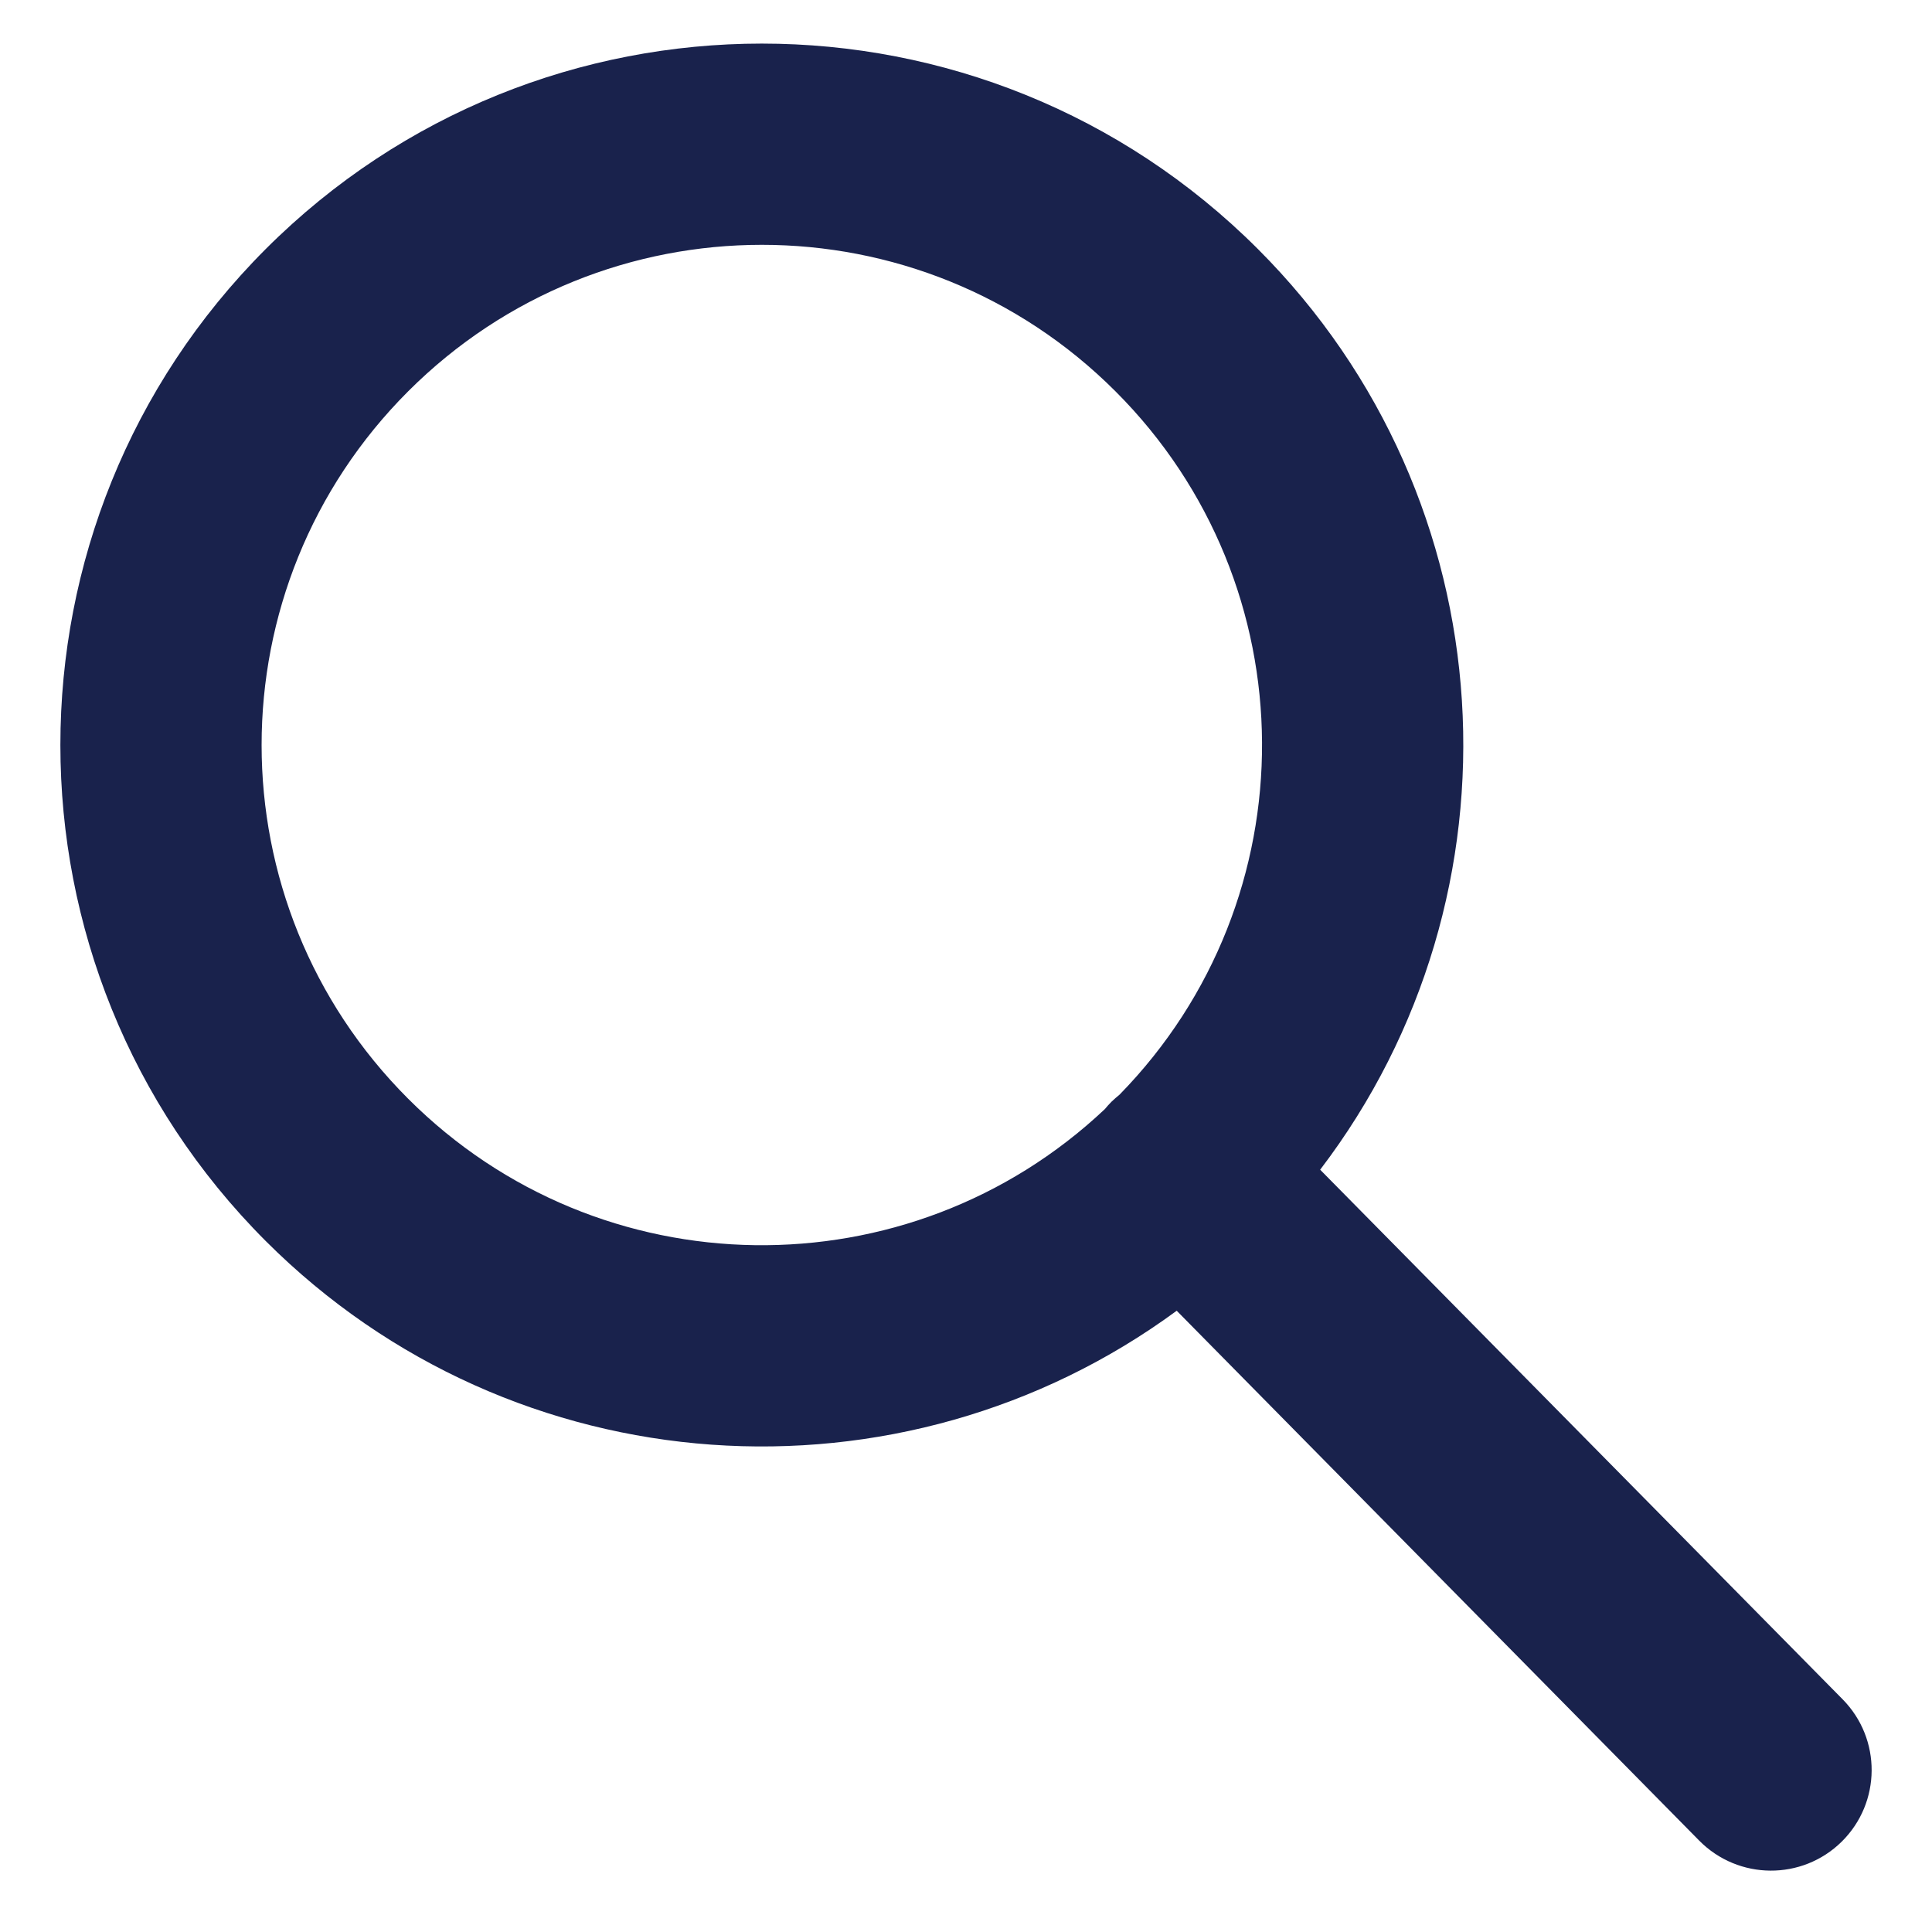
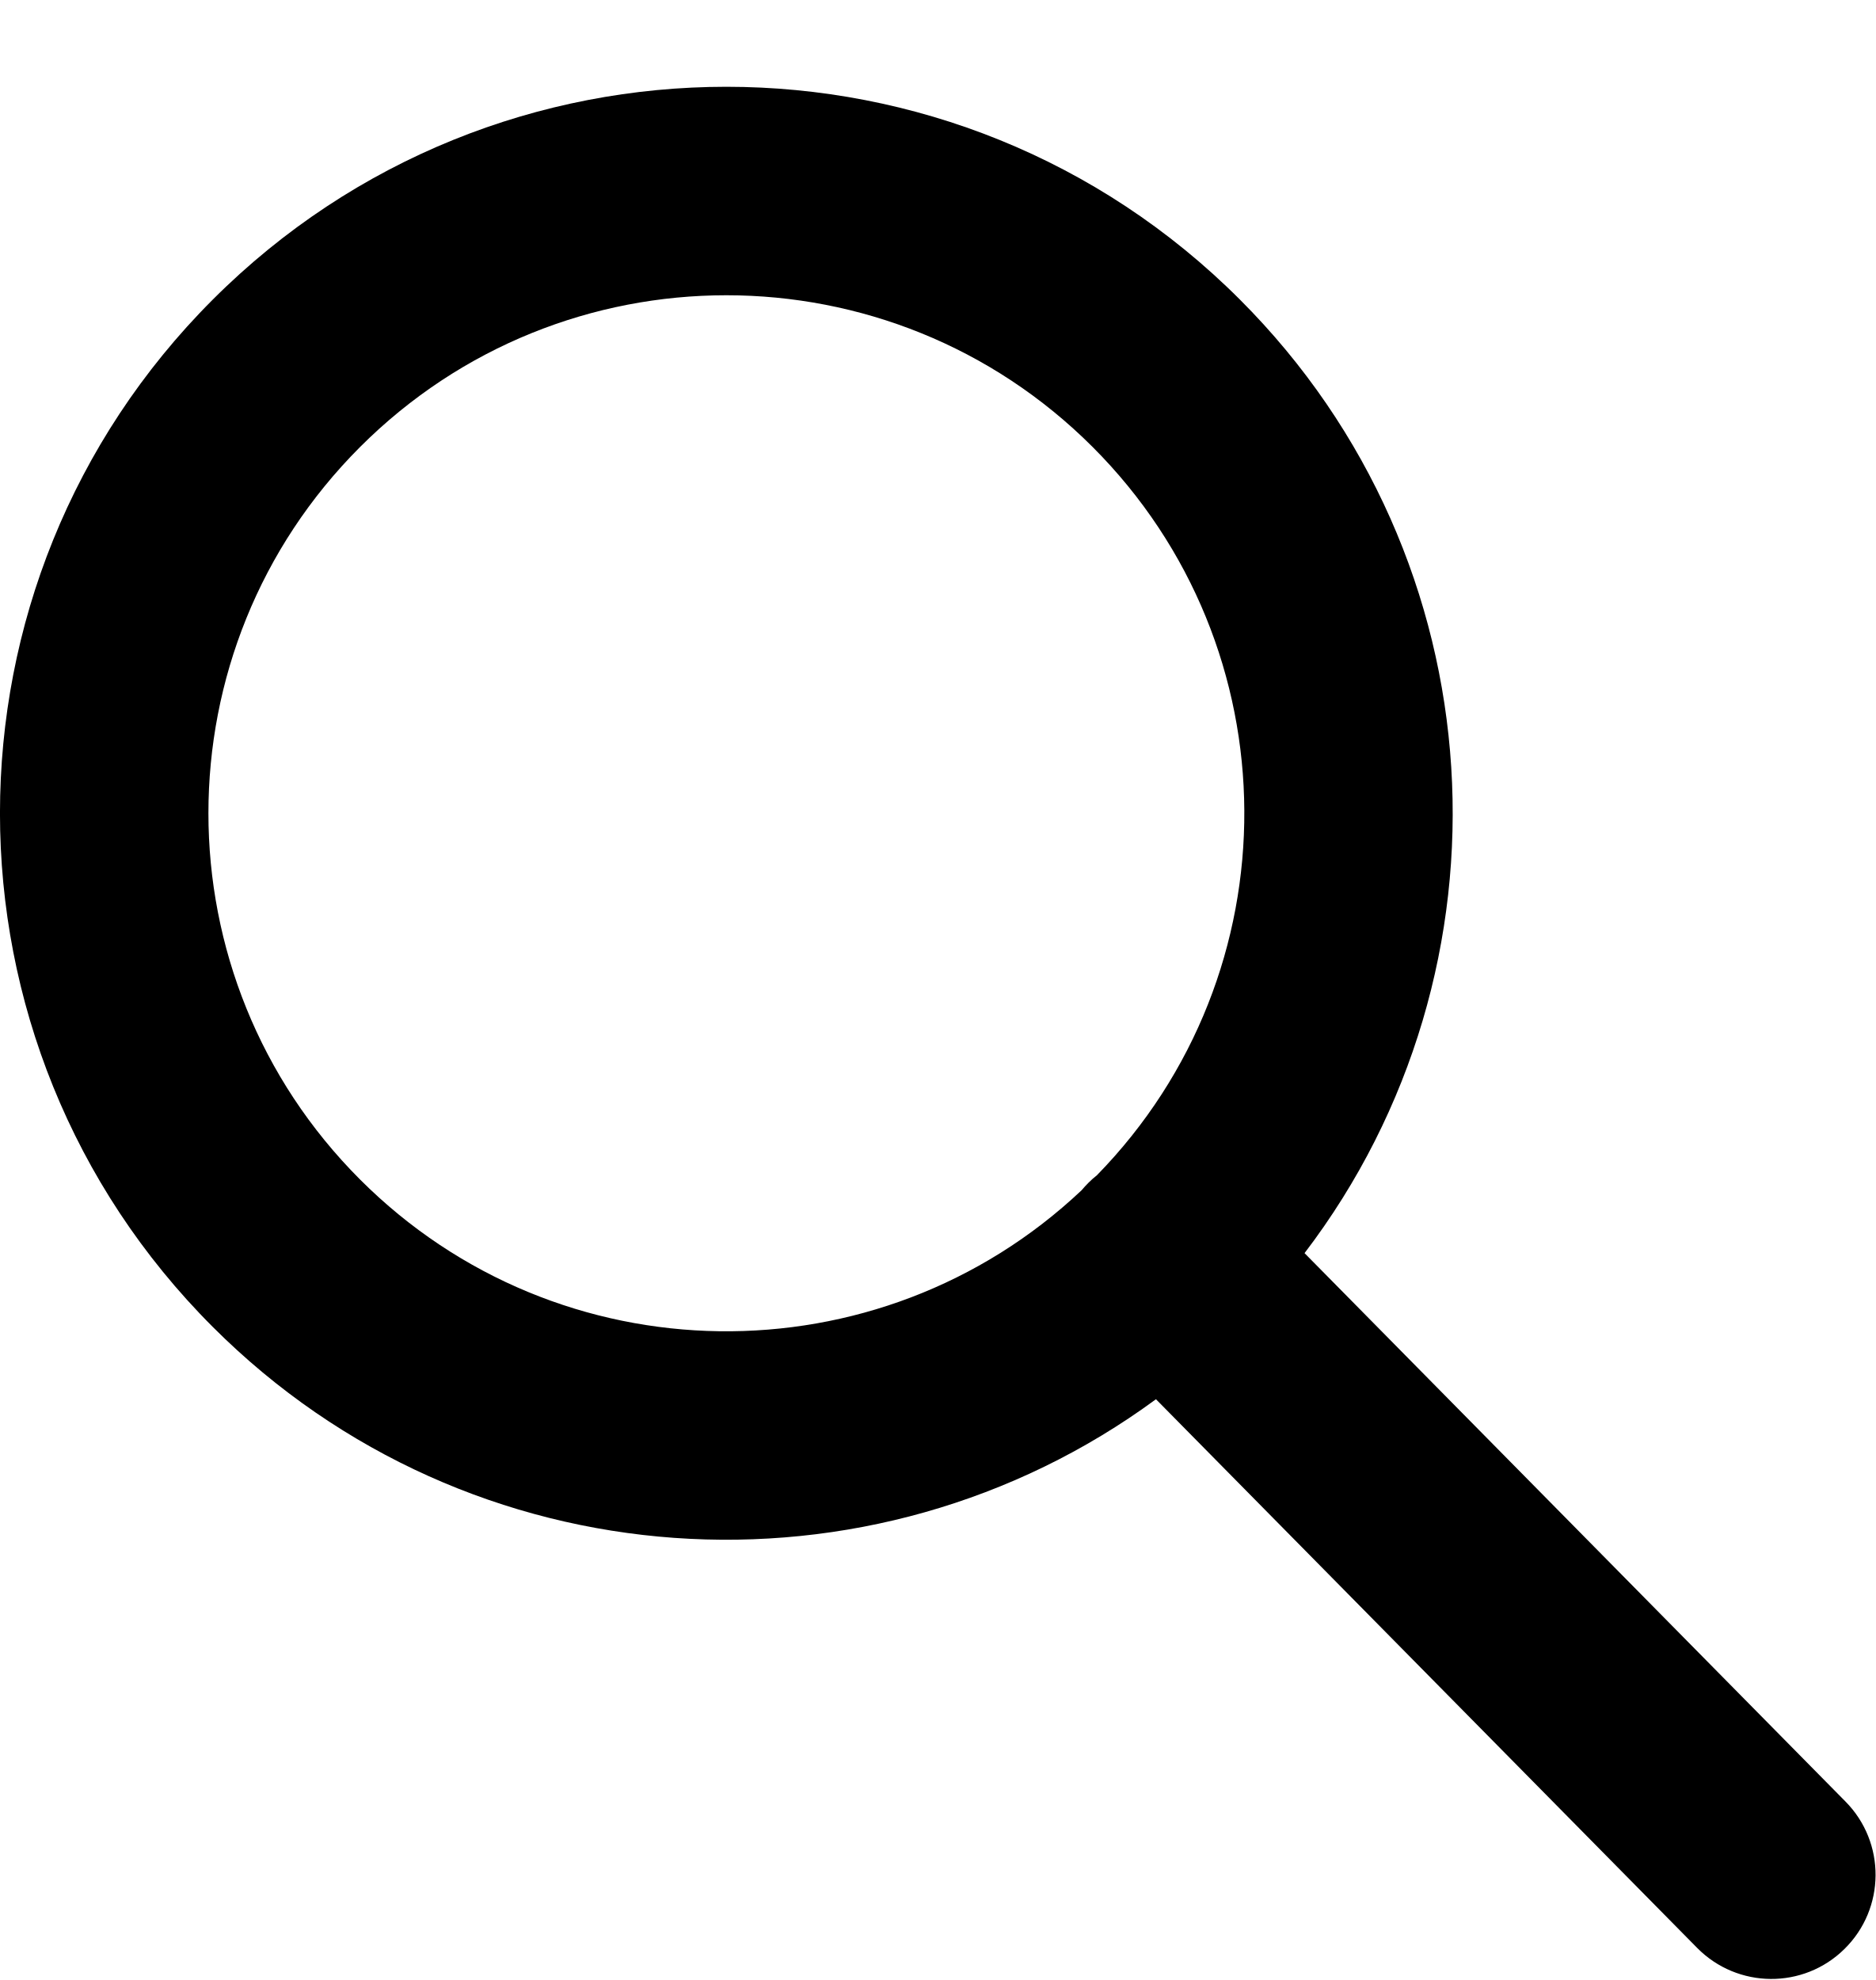
- <svg xmlns="http://www.w3.org/2000/svg" width="16" height="16" viewBox="0 0 16 16" fill="none">
-   <path fill-rule="evenodd" clip-rule="evenodd" d="M9.238 3.241C7.621 1.623 4.998 1.623 3.38 3.241C1.762 4.859 1.762 7.481 3.38 9.099C4.968 10.688 7.526 10.716 9.15 9.185C9.167 9.164 9.186 9.143 9.206 9.123C9.228 9.103 9.249 9.083 9.272 9.065C10.856 7.445 10.845 4.847 9.238 3.241ZM10.933 9.687C12.67 7.41 12.498 4.143 10.417 2.062C8.148 -0.206 4.47 -0.206 2.201 2.062C-0.067 4.331 -0.067 8.009 2.201 10.278C4.258 12.334 7.472 12.526 9.745 10.855L14.073 15.244C14.397 15.571 14.924 15.575 15.252 15.252C15.58 14.928 15.583 14.401 15.26 14.073L10.933 9.687Z" fill="#19224C" />
+ <svg xmlns="http://www.w3.org/2000/svg" width="18" height="19" viewBox="0 0 18 19" fill="none">
+   <path fill-rule="evenodd" clip-rule="evenodd" d="M10.486 4.289C8.545 2.348 5.397 2.348 3.456 4.289C1.515 6.23 1.515 9.378 3.456 11.319C5.362 13.225 8.431 13.26 10.38 11.422C10.401 11.397 10.424 11.372 10.448 11.348C10.473 11.323 10.499 11.3 10.527 11.278C12.427 9.334 12.414 6.217 10.486 4.289ZM12.52 12.025C14.604 9.292 14.397 5.372 11.9 2.875C9.178 0.152 4.764 0.152 2.042 2.875C-0.681 5.597 -0.681 10.011 2.042 12.733C4.509 15.201 8.366 15.432 11.094 13.427L16.288 18.692C16.676 19.085 17.309 19.09 17.702 18.702C18.096 18.314 18.1 17.681 17.712 17.288L12.52 12.025Z" fill="black" />
</svg>
